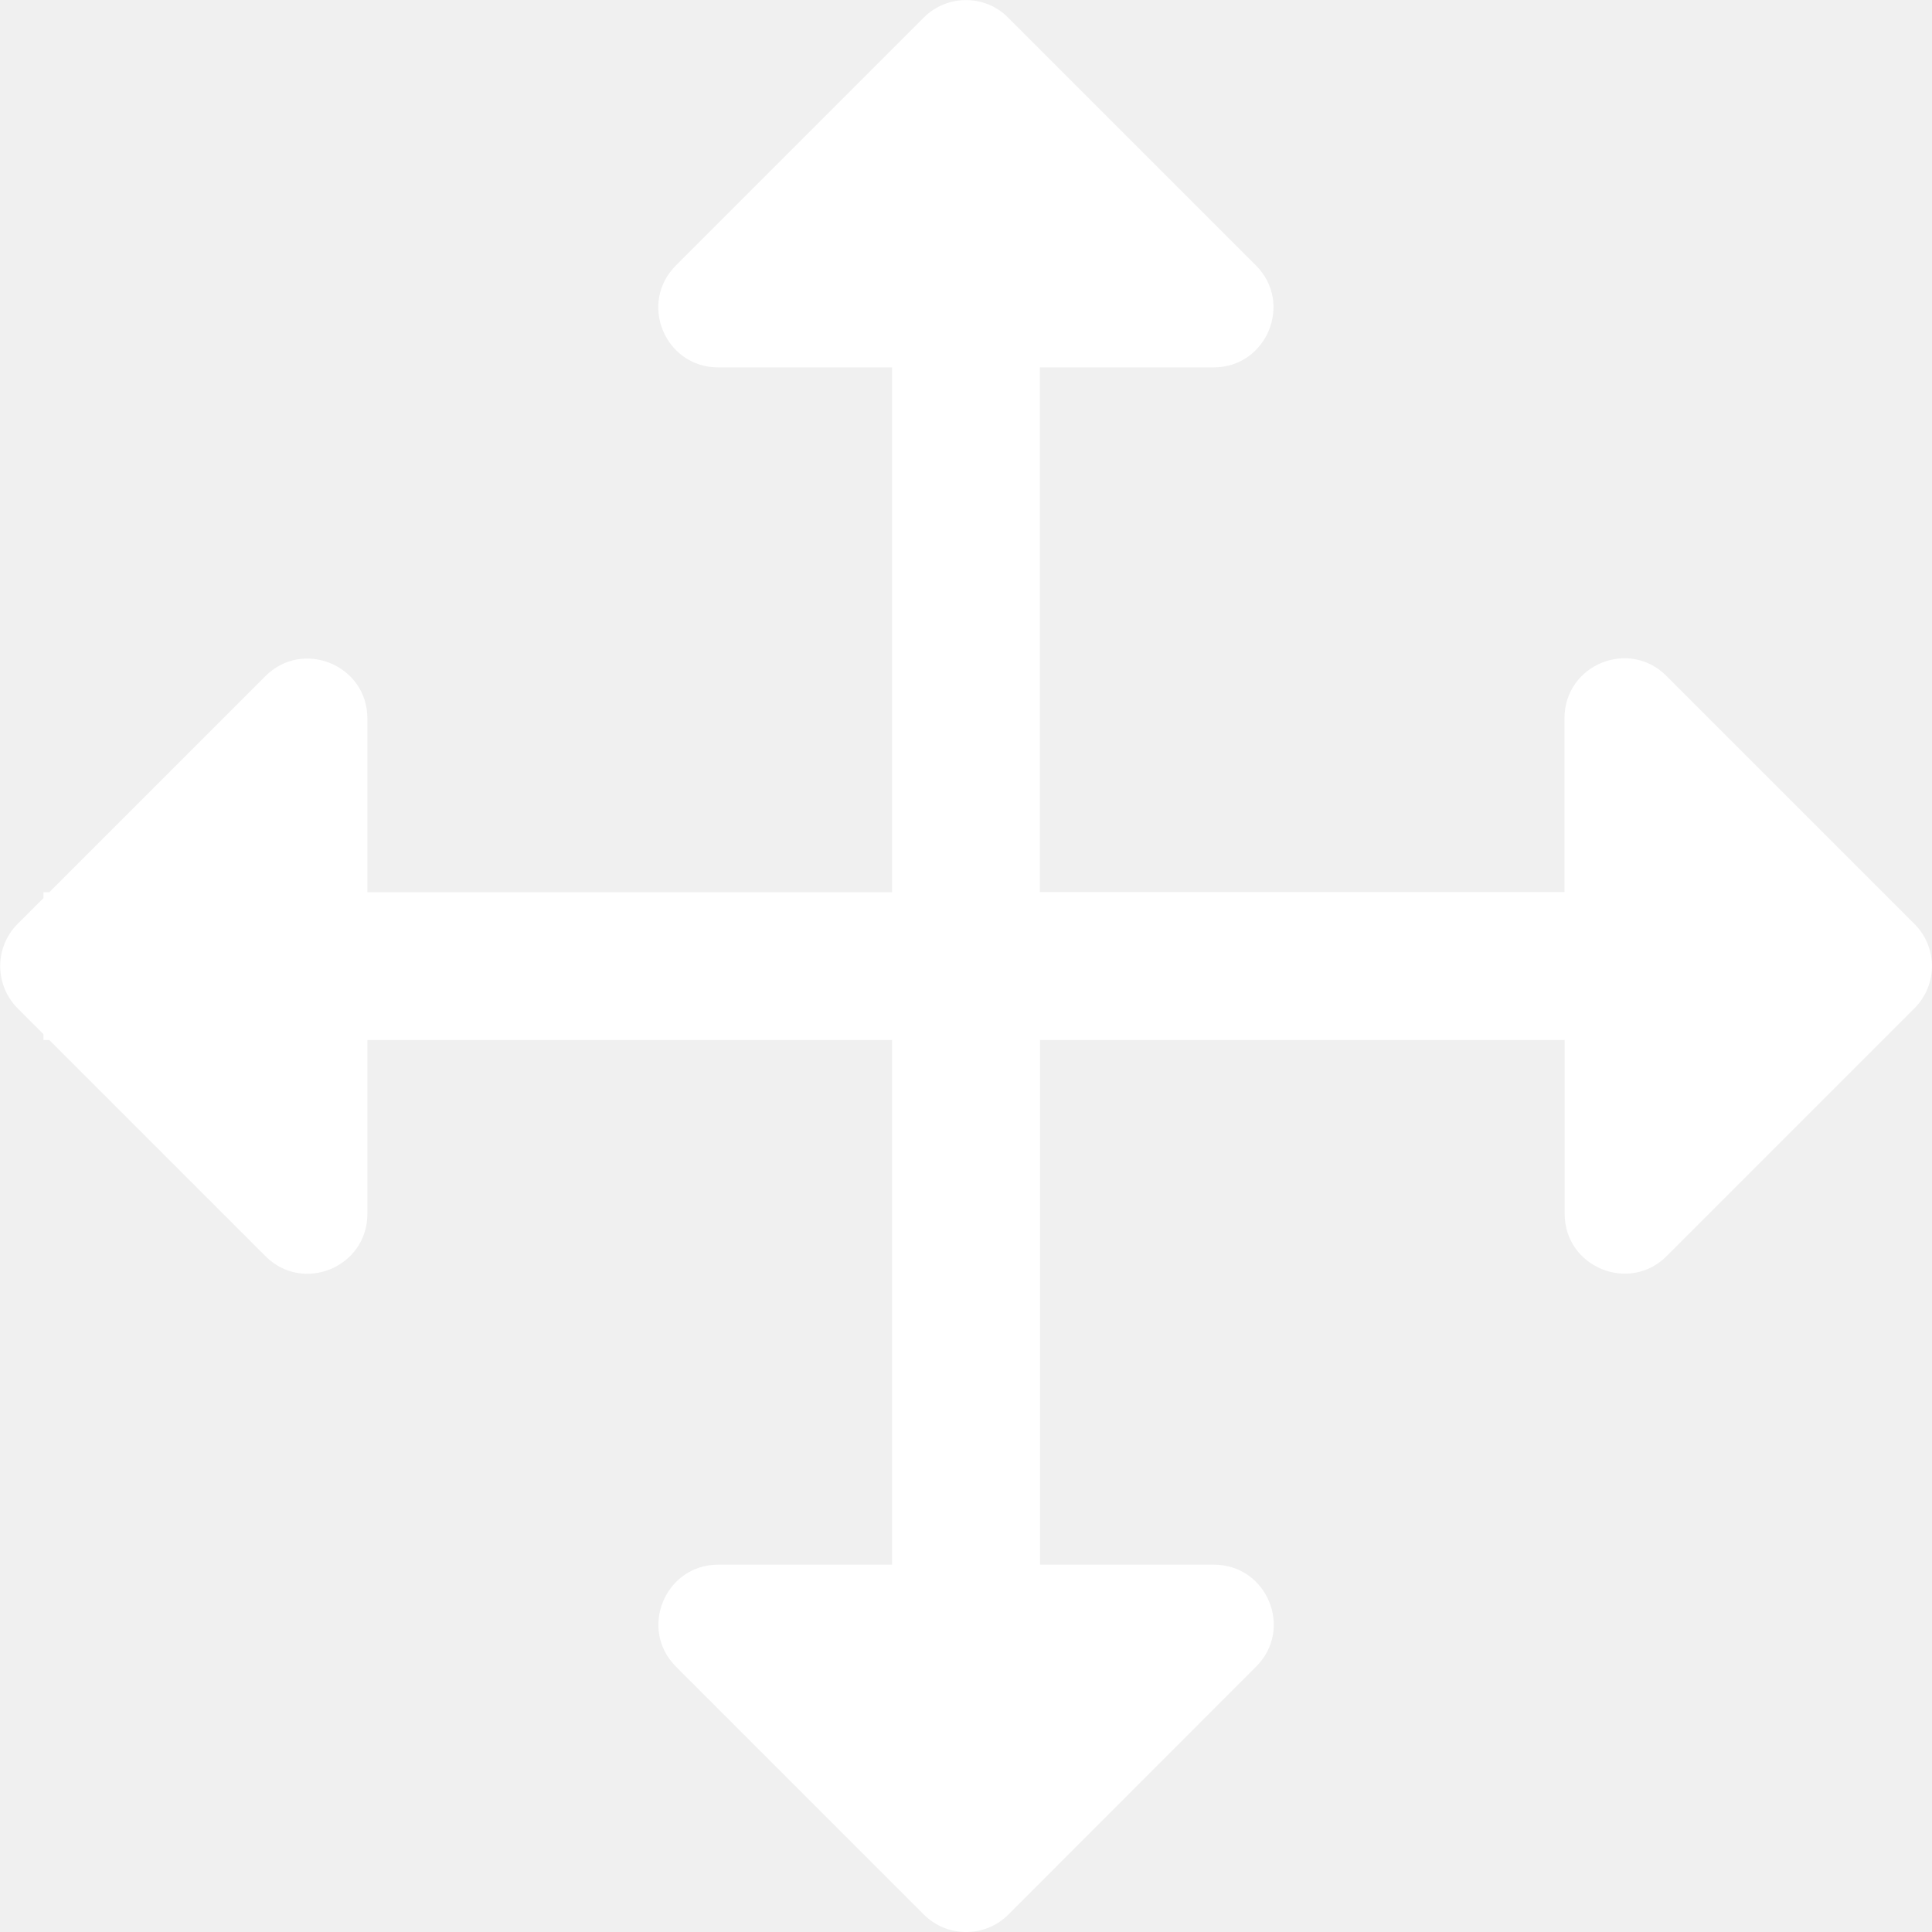
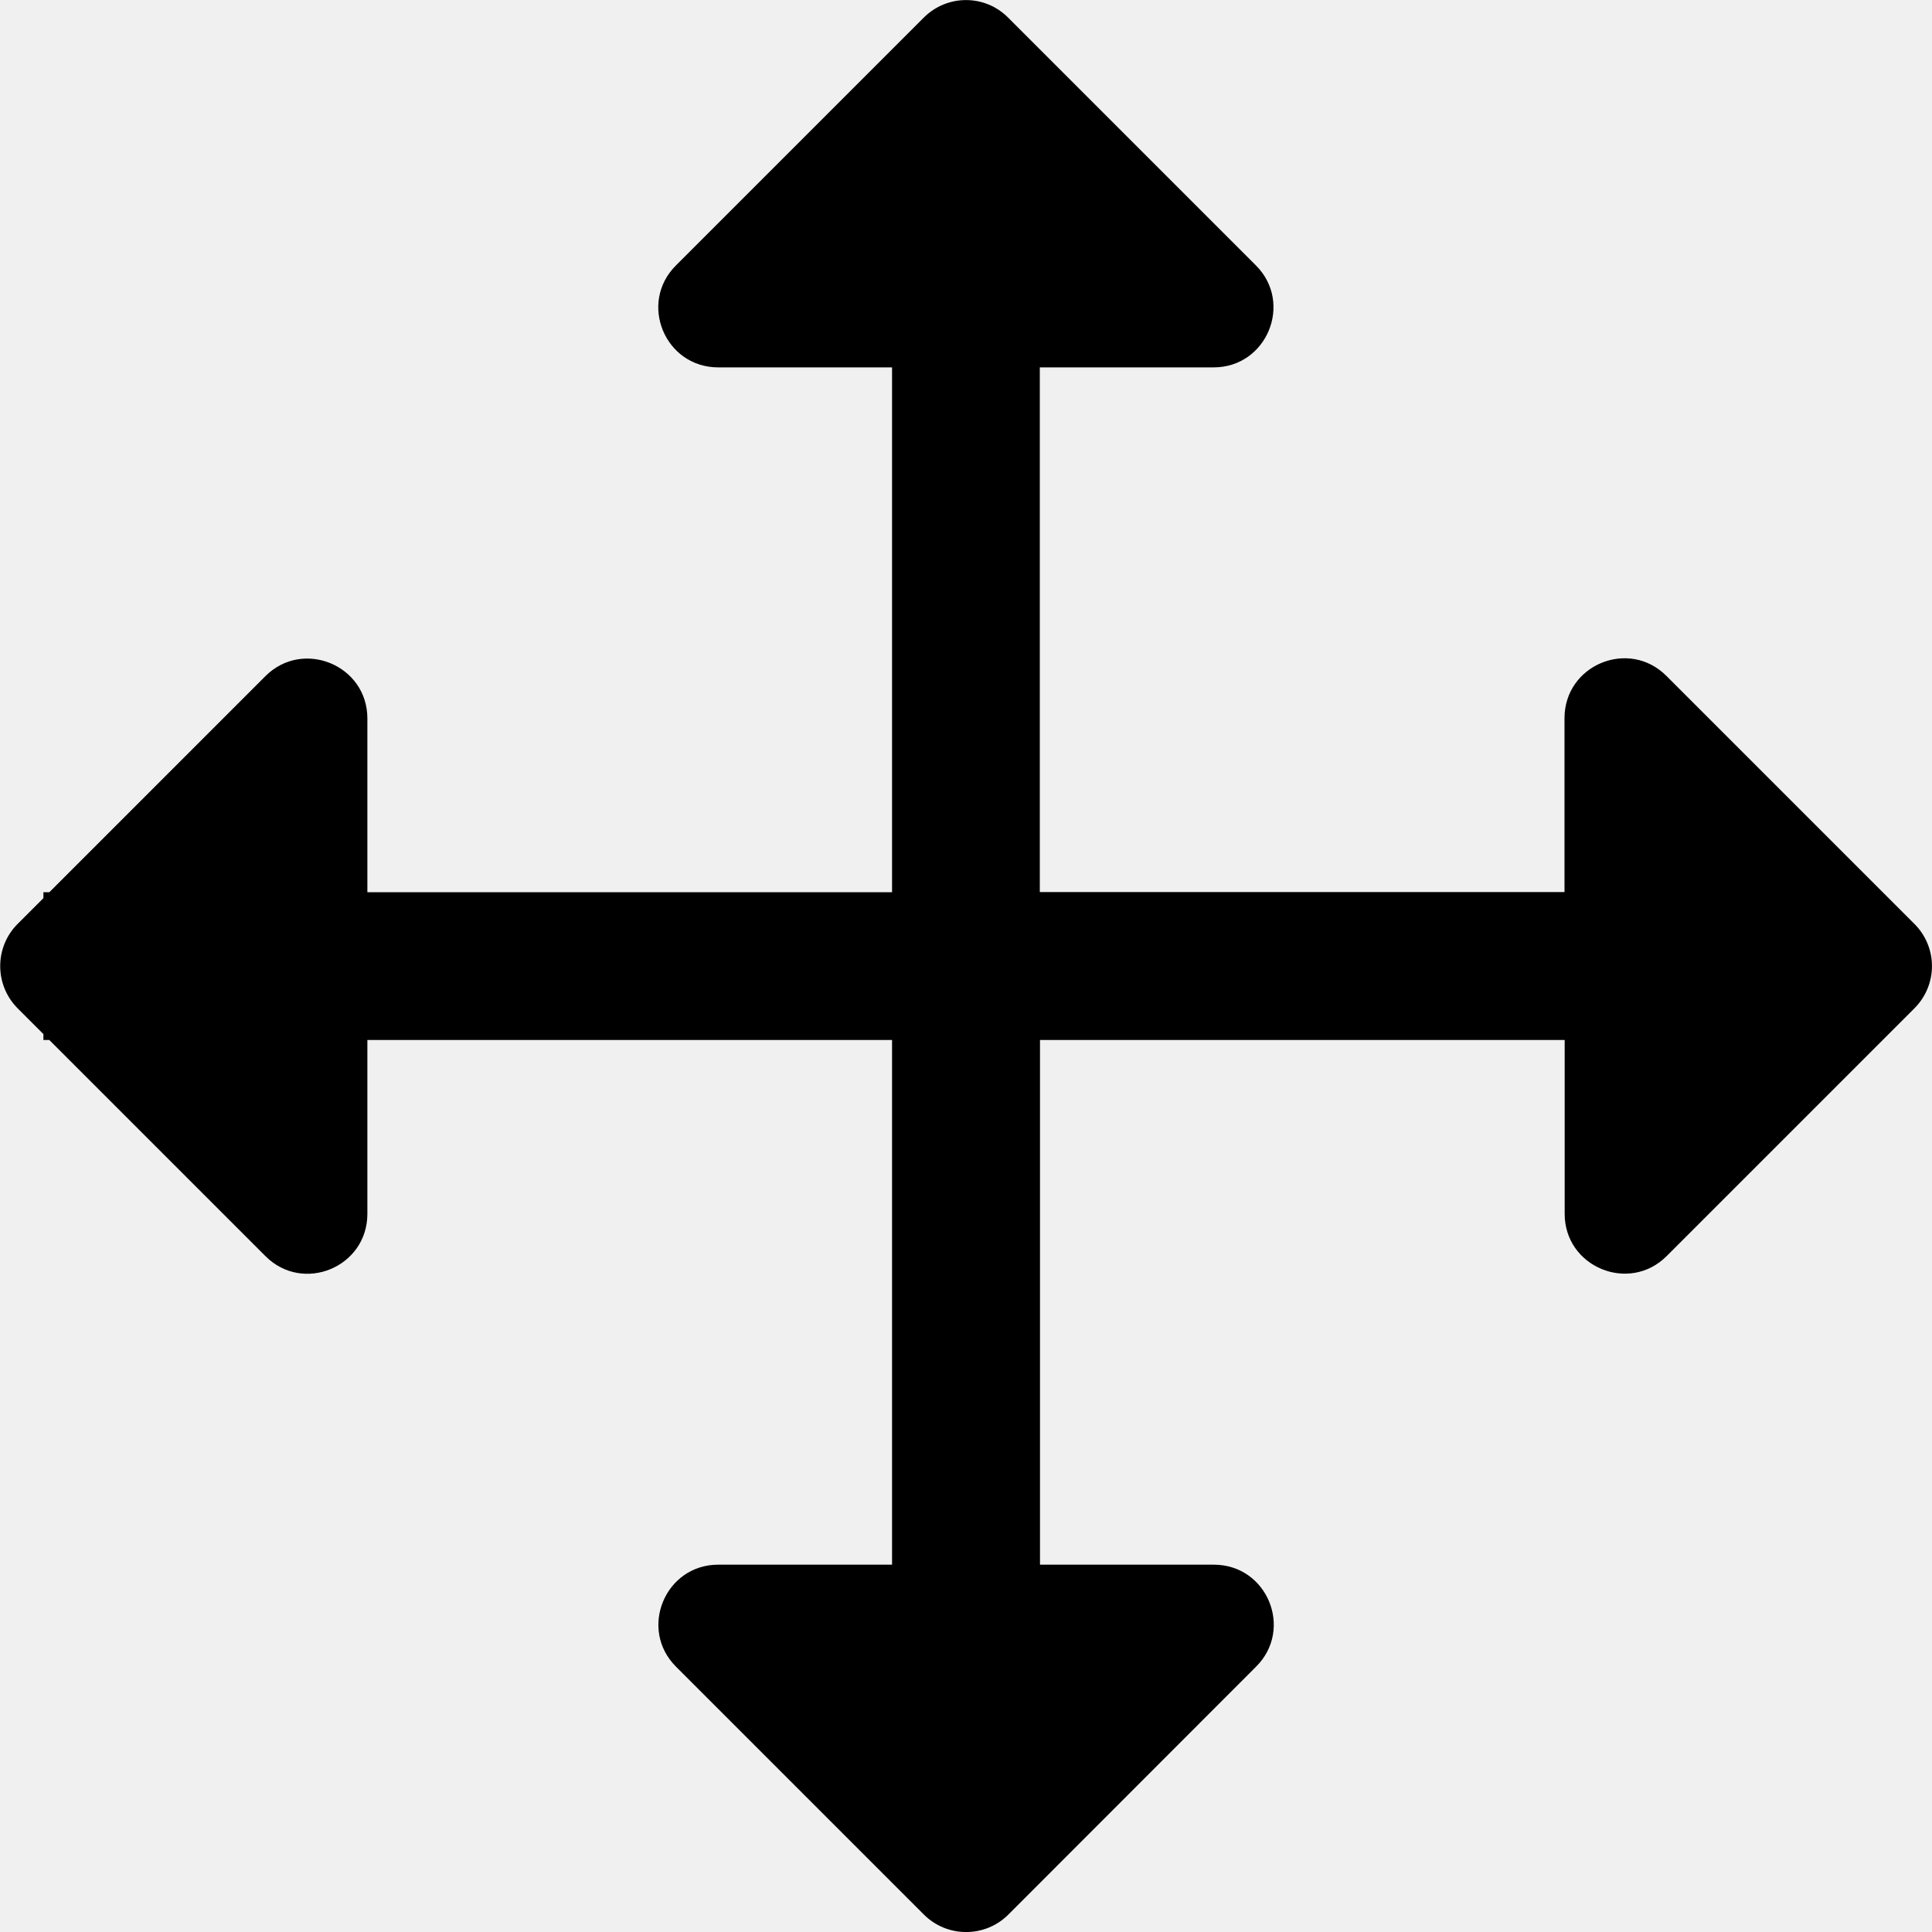
<svg xmlns="http://www.w3.org/2000/svg" version="1.1" id="Calque_1" x="0px" y="0px" viewBox="0 0 745.2 745.2" style="enable-background:new 0 0 745.2 745.2;" xml:space="preserve">
  <style type="text/css">
- 	.st0{fill-rule:evenodd;clip-rule:evenodd;fill:#FFFFFF;}
+ 	.st0{fill-rule:evenodd;clip-rule:evenodd;fill:#000000;}
</style>
  <g transform="translate(600 600) scale(0.69 0.69) rotate(0) translate(-600 -600)">
    <g>
      <path class="st0" d="M800.6,294.1L662.1,432.6c-21,21-57,6.1-57-23.6v-97.2H311.8v293.3H409c29.8,0,44.7,36,23.6,57L294.1,800.7    c-13,13-34.2,13-47.2,0L108.3,662.1c-21-21-6.1-57,23.6-57h97.2V311.8H-64.2V409c0,29.8-36,44.7-57,23.6l-120.8-120.8h-3.3v-3.3    l-14.4-14.4c-13-13.1-13-34.2,0-47.2l14.4-14.4v-3.3h3.3l120.8-120.8c21-21,57-6.1,57,23.6v97.2h293.3V-64.2h-97.2    c-29.8,0-44.7-36-23.6-57l138.5-138.5c13.1-13.1,34.2-13.1,47.2,0l138.5,138.5c21,21,6.1,57-23.6,57h-97.2v293.3h293.3v-97.2    c0-29.8,36-44.7,57-23.6l138.5,138.5C813.7,259.9,813.7,281,800.6,294.1" />
    </g>
  </g>
</svg>
